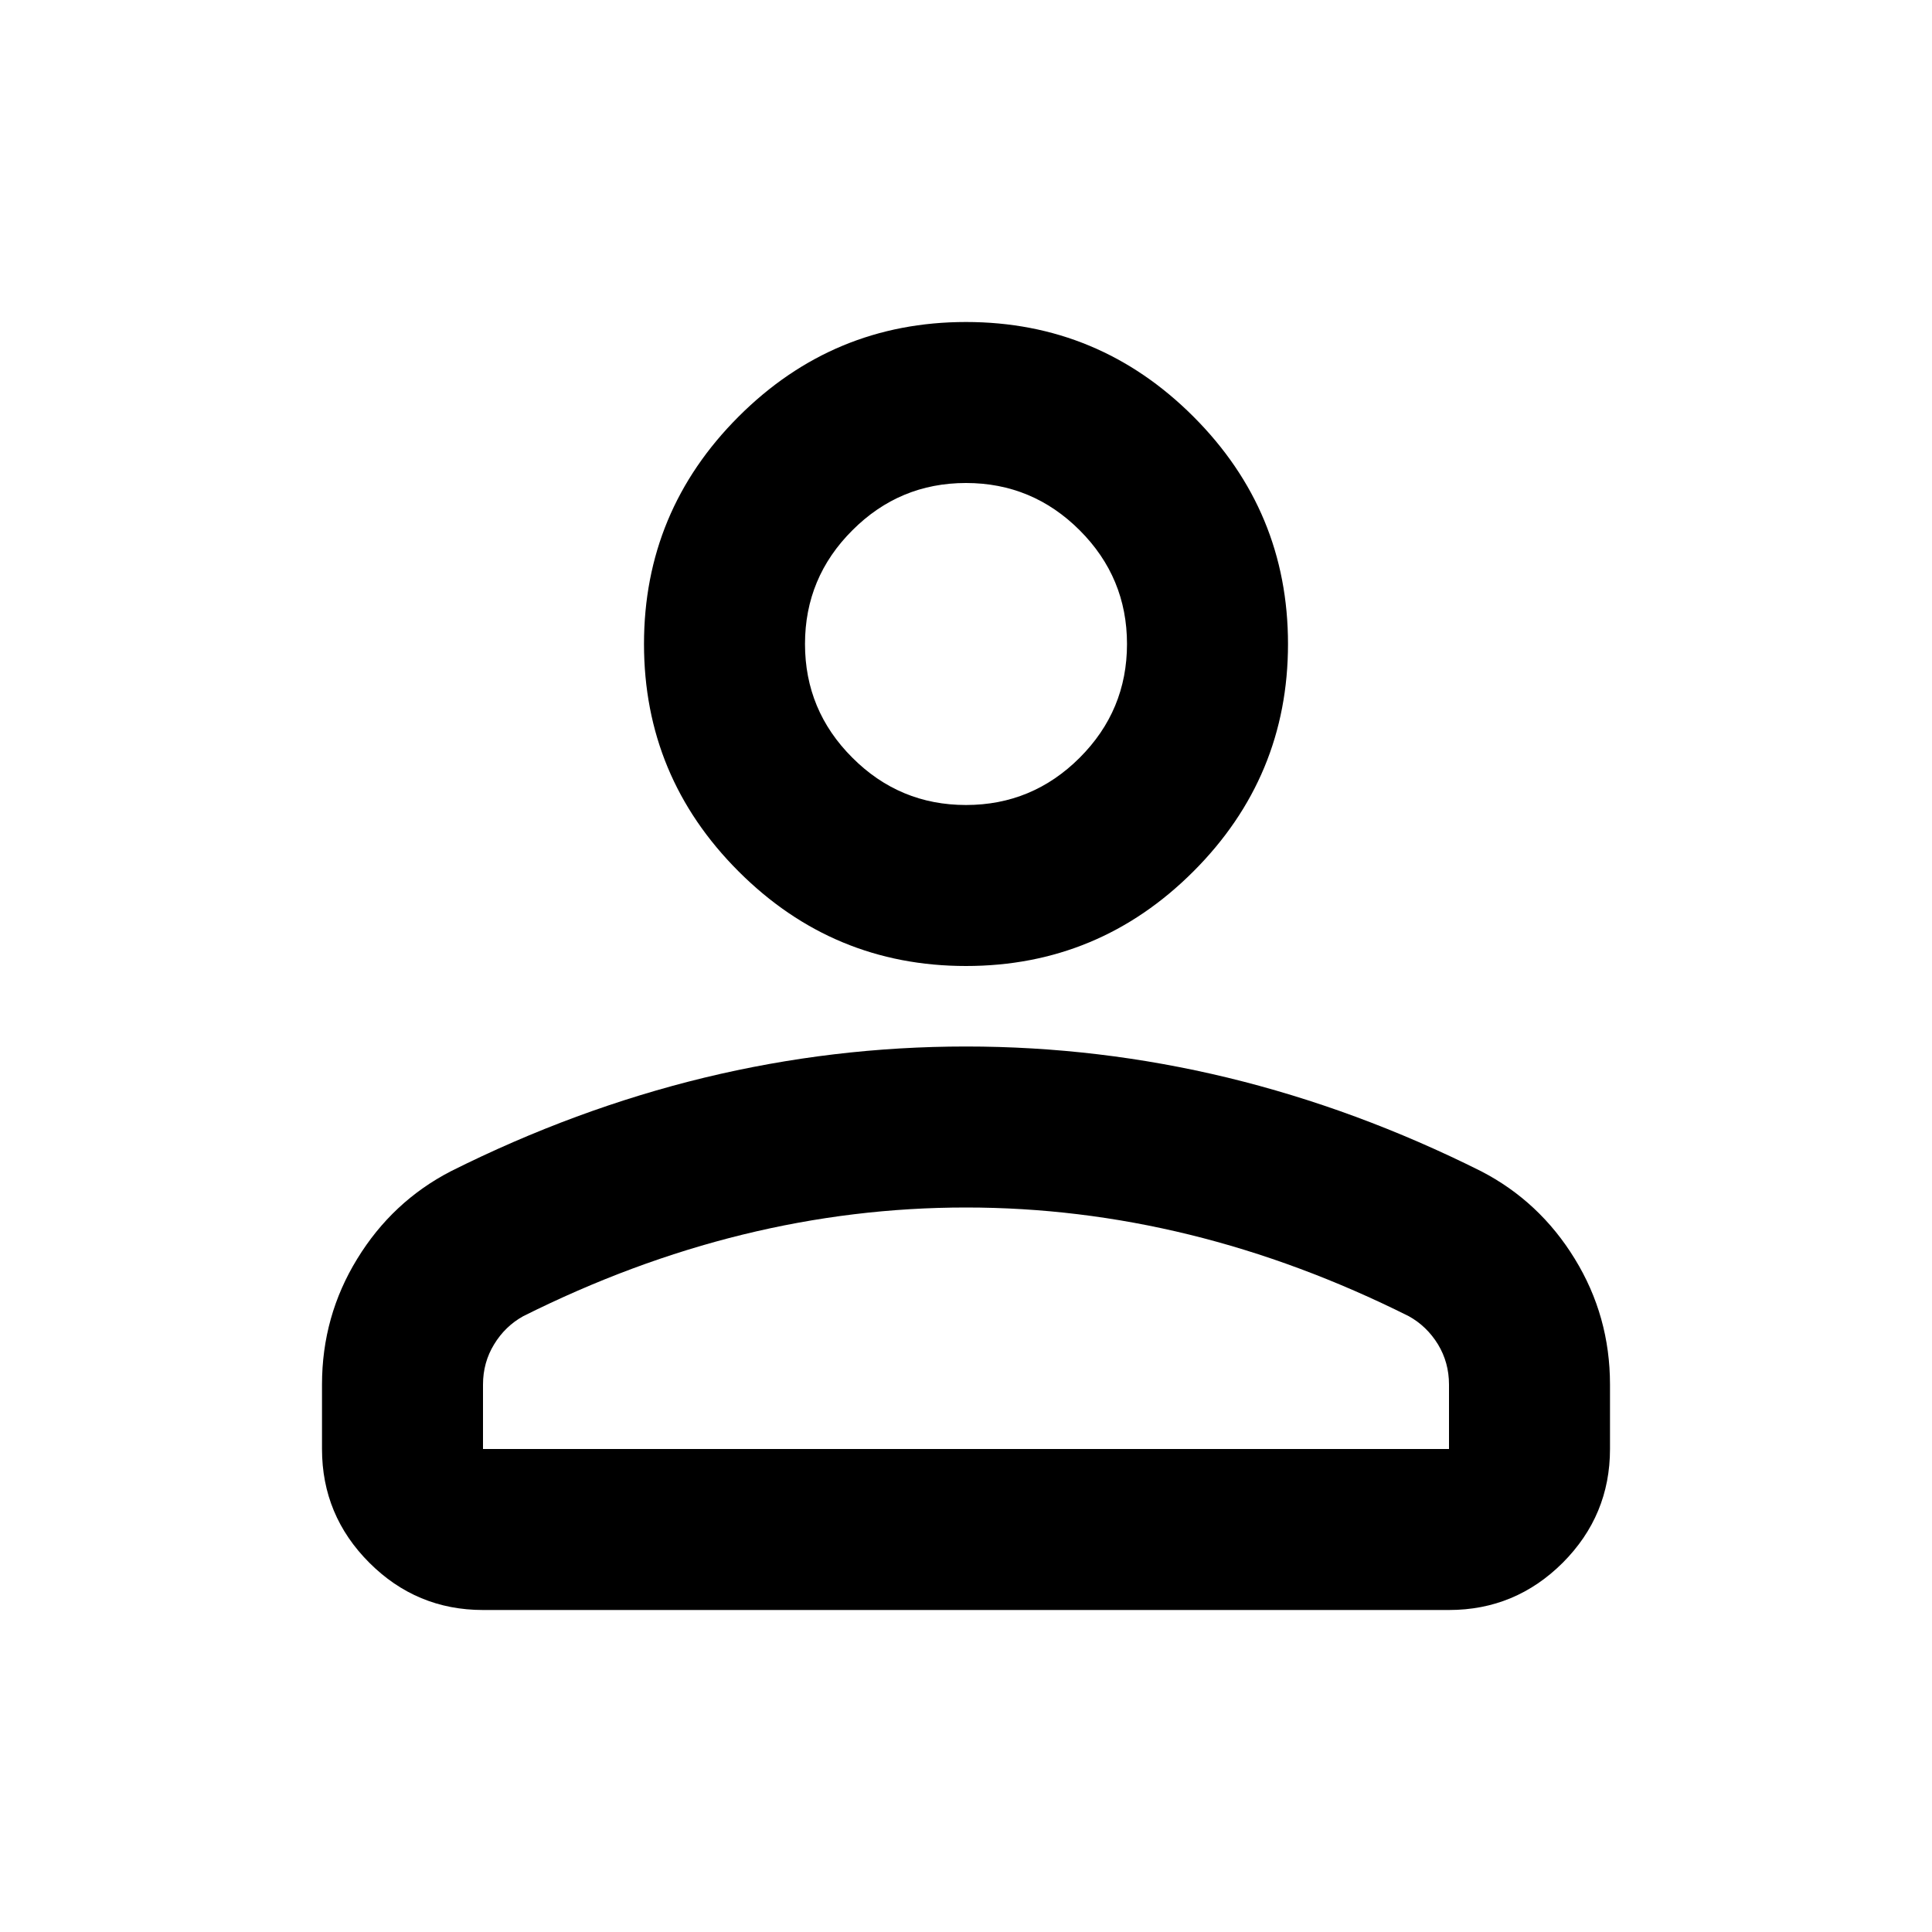
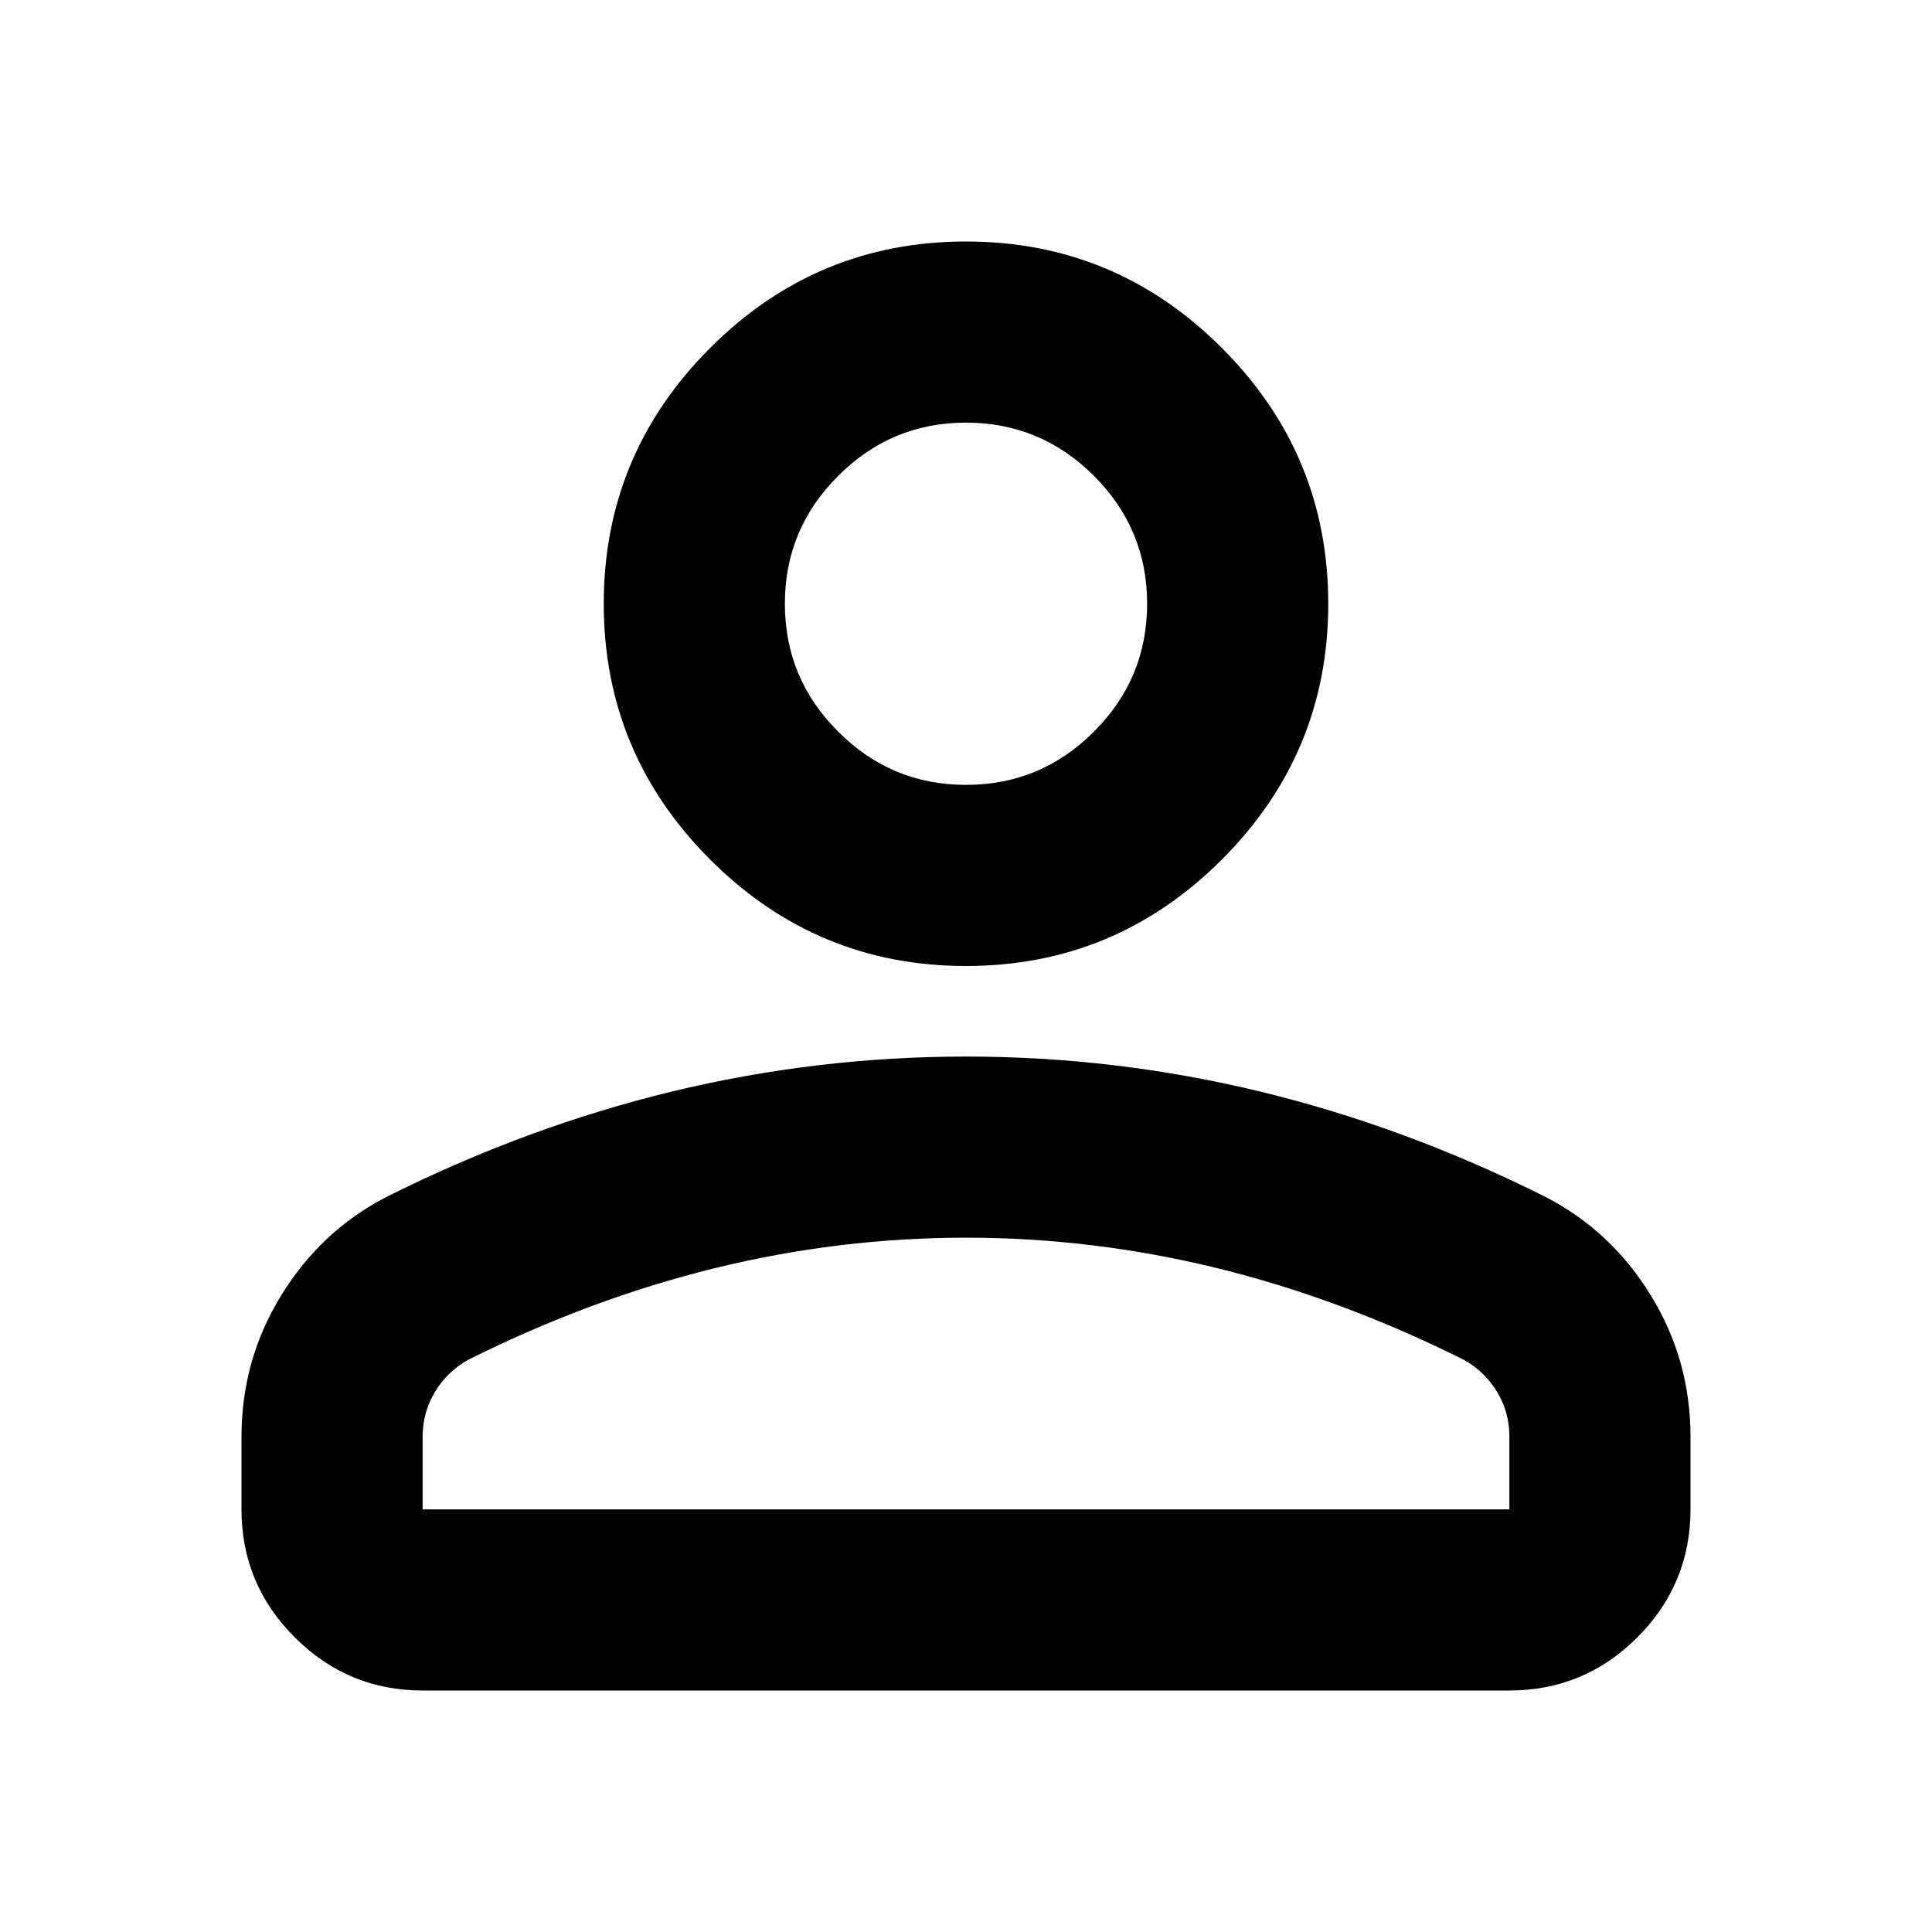
<svg xmlns="http://www.w3.org/2000/svg" width="24" height="24" viewBox="0 0 24 24">
-   <path d="M12 12C10.9 12 9.958 11.608 9.175 10.825C8.392 10.042 8 9.1 8 8C8 6.9 8.392 5.958 9.175 5.175C9.958 4.392 10.9 4 12 4C13.1 4 14.042 4.392 14.825 5.175C15.608 5.958 16 6.9 16 8C16 9.1 15.608 10.042 14.825 10.825C14.042 11.608 13.1 12 12 12ZM18 20H6C5.45 20 4.979 19.804 4.588 19.413C4.196 19.021 4 18.55 4 18V17.2C4 16.633 4.146 16.112 4.438 15.637C4.729 15.162 5.117 14.8 5.6 14.55C6.633 14.033 7.683 13.646 8.75 13.387C9.817 13.129 10.9 13 12 13C13.1 13 14.183 13.129 15.25 13.387C16.317 13.646 17.367 14.033 18.4 14.55C18.883 14.8 19.271 15.162 19.562 15.637C19.854 16.112 20 16.633 20 17.2V18C20 18.55 19.804 19.021 19.413 19.413C19.021 19.804 18.55 20 18 20ZM6 18H18V17.2C18 17.017 17.954 16.85 17.863 16.7C17.771 16.55 17.65 16.433 17.5 16.35C16.6 15.9 15.692 15.562 14.775 15.337C13.858 15.112 12.933 15 12 15C11.067 15 10.142 15.112 9.225 15.337C8.308 15.562 7.4 15.9 6.5 16.35C6.35 16.433 6.229 16.55 6.138 16.7C6.046 16.85 6 17.017 6 17.2V18ZM12 10C12.55 10 13.021 9.804 13.413 9.412C13.804 9.021 14 8.55 14 8C14 7.45 13.804 6.979 13.413 6.588C13.021 6.196 12.55 6 12 6C11.45 6 10.979 6.196 10.588 6.588C10.196 6.979 10 7.45 10 8C10 8.55 10.196 9.021 10.588 9.412C10.979 9.804 11.45 10 12 10Z" fill="black" />
+   <path d="M12 12C10.762 12 9.703 11.559 8.822 10.678C7.941 9.797 7.5 8.738 7.5 7.5C7.5 6.263 7.941 5.203 8.822 4.322C9.703 3.441 10.762 3 12 3C13.238 3 14.297 3.441 15.178 4.322C16.059 5.203 16.5 6.263 16.5 7.5C16.5 8.738 16.059 9.797 15.178 10.678C14.297 11.559 13.238 12 12 12ZM18.75 21H5.25C4.631 21 4.102 20.78 3.662 20.34C3.22 19.899 3 19.369 3 18.75V17.85C3 17.212 3.164 16.626 3.493 16.092C3.821 15.558 4.256 15.15 4.8 14.869C5.963 14.287 7.144 13.851 8.344 13.56C9.544 13.27 10.762 13.125 12 13.125C13.238 13.125 14.456 13.27 15.656 13.56C16.856 13.851 18.038 14.287 19.2 14.869C19.744 15.15 20.18 15.558 20.507 16.092C20.836 16.626 21 17.212 21 17.85V18.75C21 19.369 20.78 19.899 20.34 20.34C19.899 20.78 19.369 21 18.75 21ZM5.25 18.75H18.75V17.85C18.75 17.644 18.699 17.456 18.596 17.288C18.492 17.119 18.356 16.988 18.188 16.894C17.175 16.387 16.153 16.008 15.122 15.754C14.091 15.501 13.05 15.375 12 15.375C10.95 15.375 9.909 15.501 8.878 15.754C7.847 16.008 6.825 16.387 5.812 16.894C5.644 16.988 5.508 17.119 5.405 17.288C5.302 17.456 5.25 17.644 5.25 17.85V18.75ZM12 9.75C12.619 9.75 13.149 9.53 13.59 9.088C14.03 8.648 14.25 8.119 14.25 7.5C14.25 6.881 14.03 6.352 13.59 5.912C13.149 5.471 12.619 5.25 12 5.25C11.381 5.25 10.852 5.471 10.412 5.912C9.97 6.352 9.75 6.881 9.75 7.5C9.75 8.119 9.97 8.648 10.412 9.088C10.852 9.53 11.381 9.75 12 9.75Z" fill="black" />
</svg>
